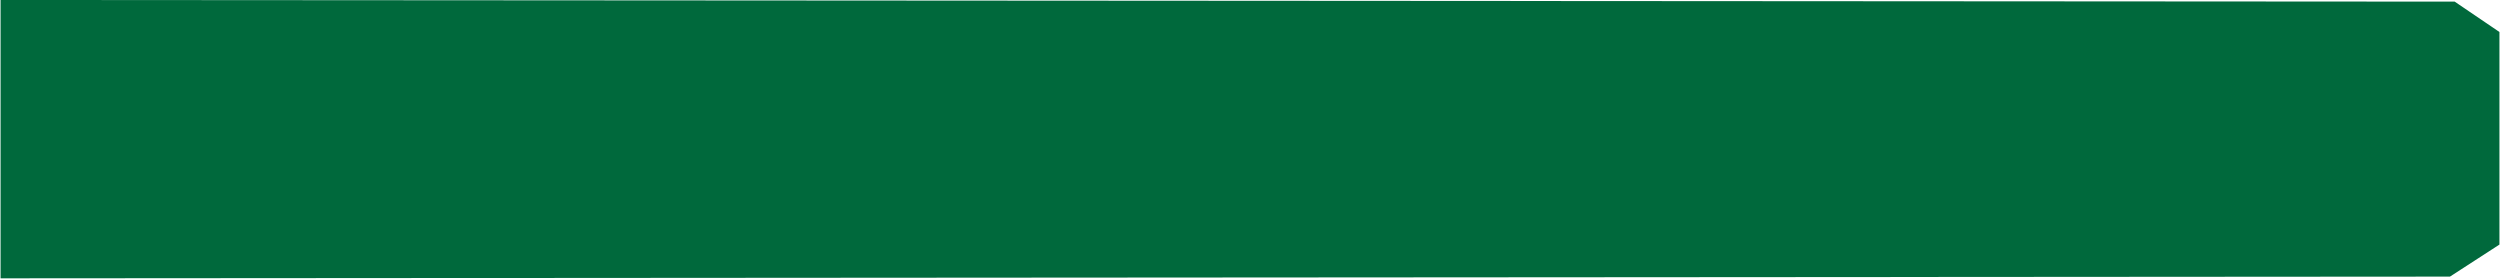
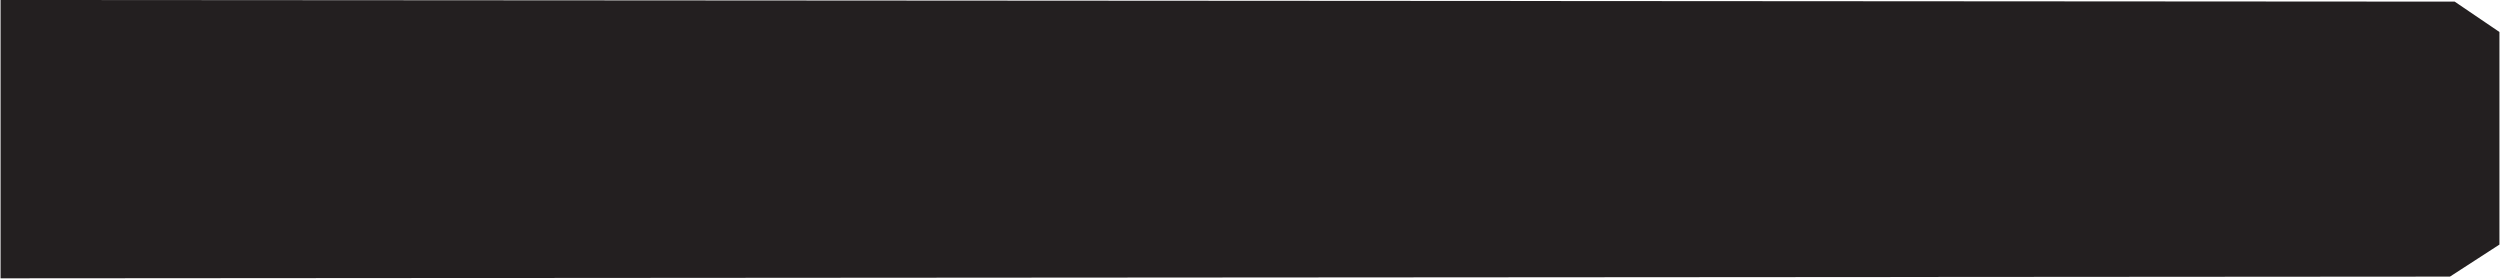
<svg xmlns="http://www.w3.org/2000/svg" version="1.1" width="63.5mm" height="7.07mm" viewBox="0 0 180 20.05">
  <g transform="scale(0.1)">
-     <path fill="#00693c" fill-rule="evenodd" d="M1764.36 199.25L1800 176.17L1800 23.05L1767.76 1.17L0 0L0 200.48L1764.36 199.25" />
+     <path fill="#231f20" fill-rule="evenodd" d="M1764.36 199.25L1800 176.17L1800 23.05L1767.76 1.17L0 0L0 200.48L1764.36 199.25" />
  </g>
</svg>
